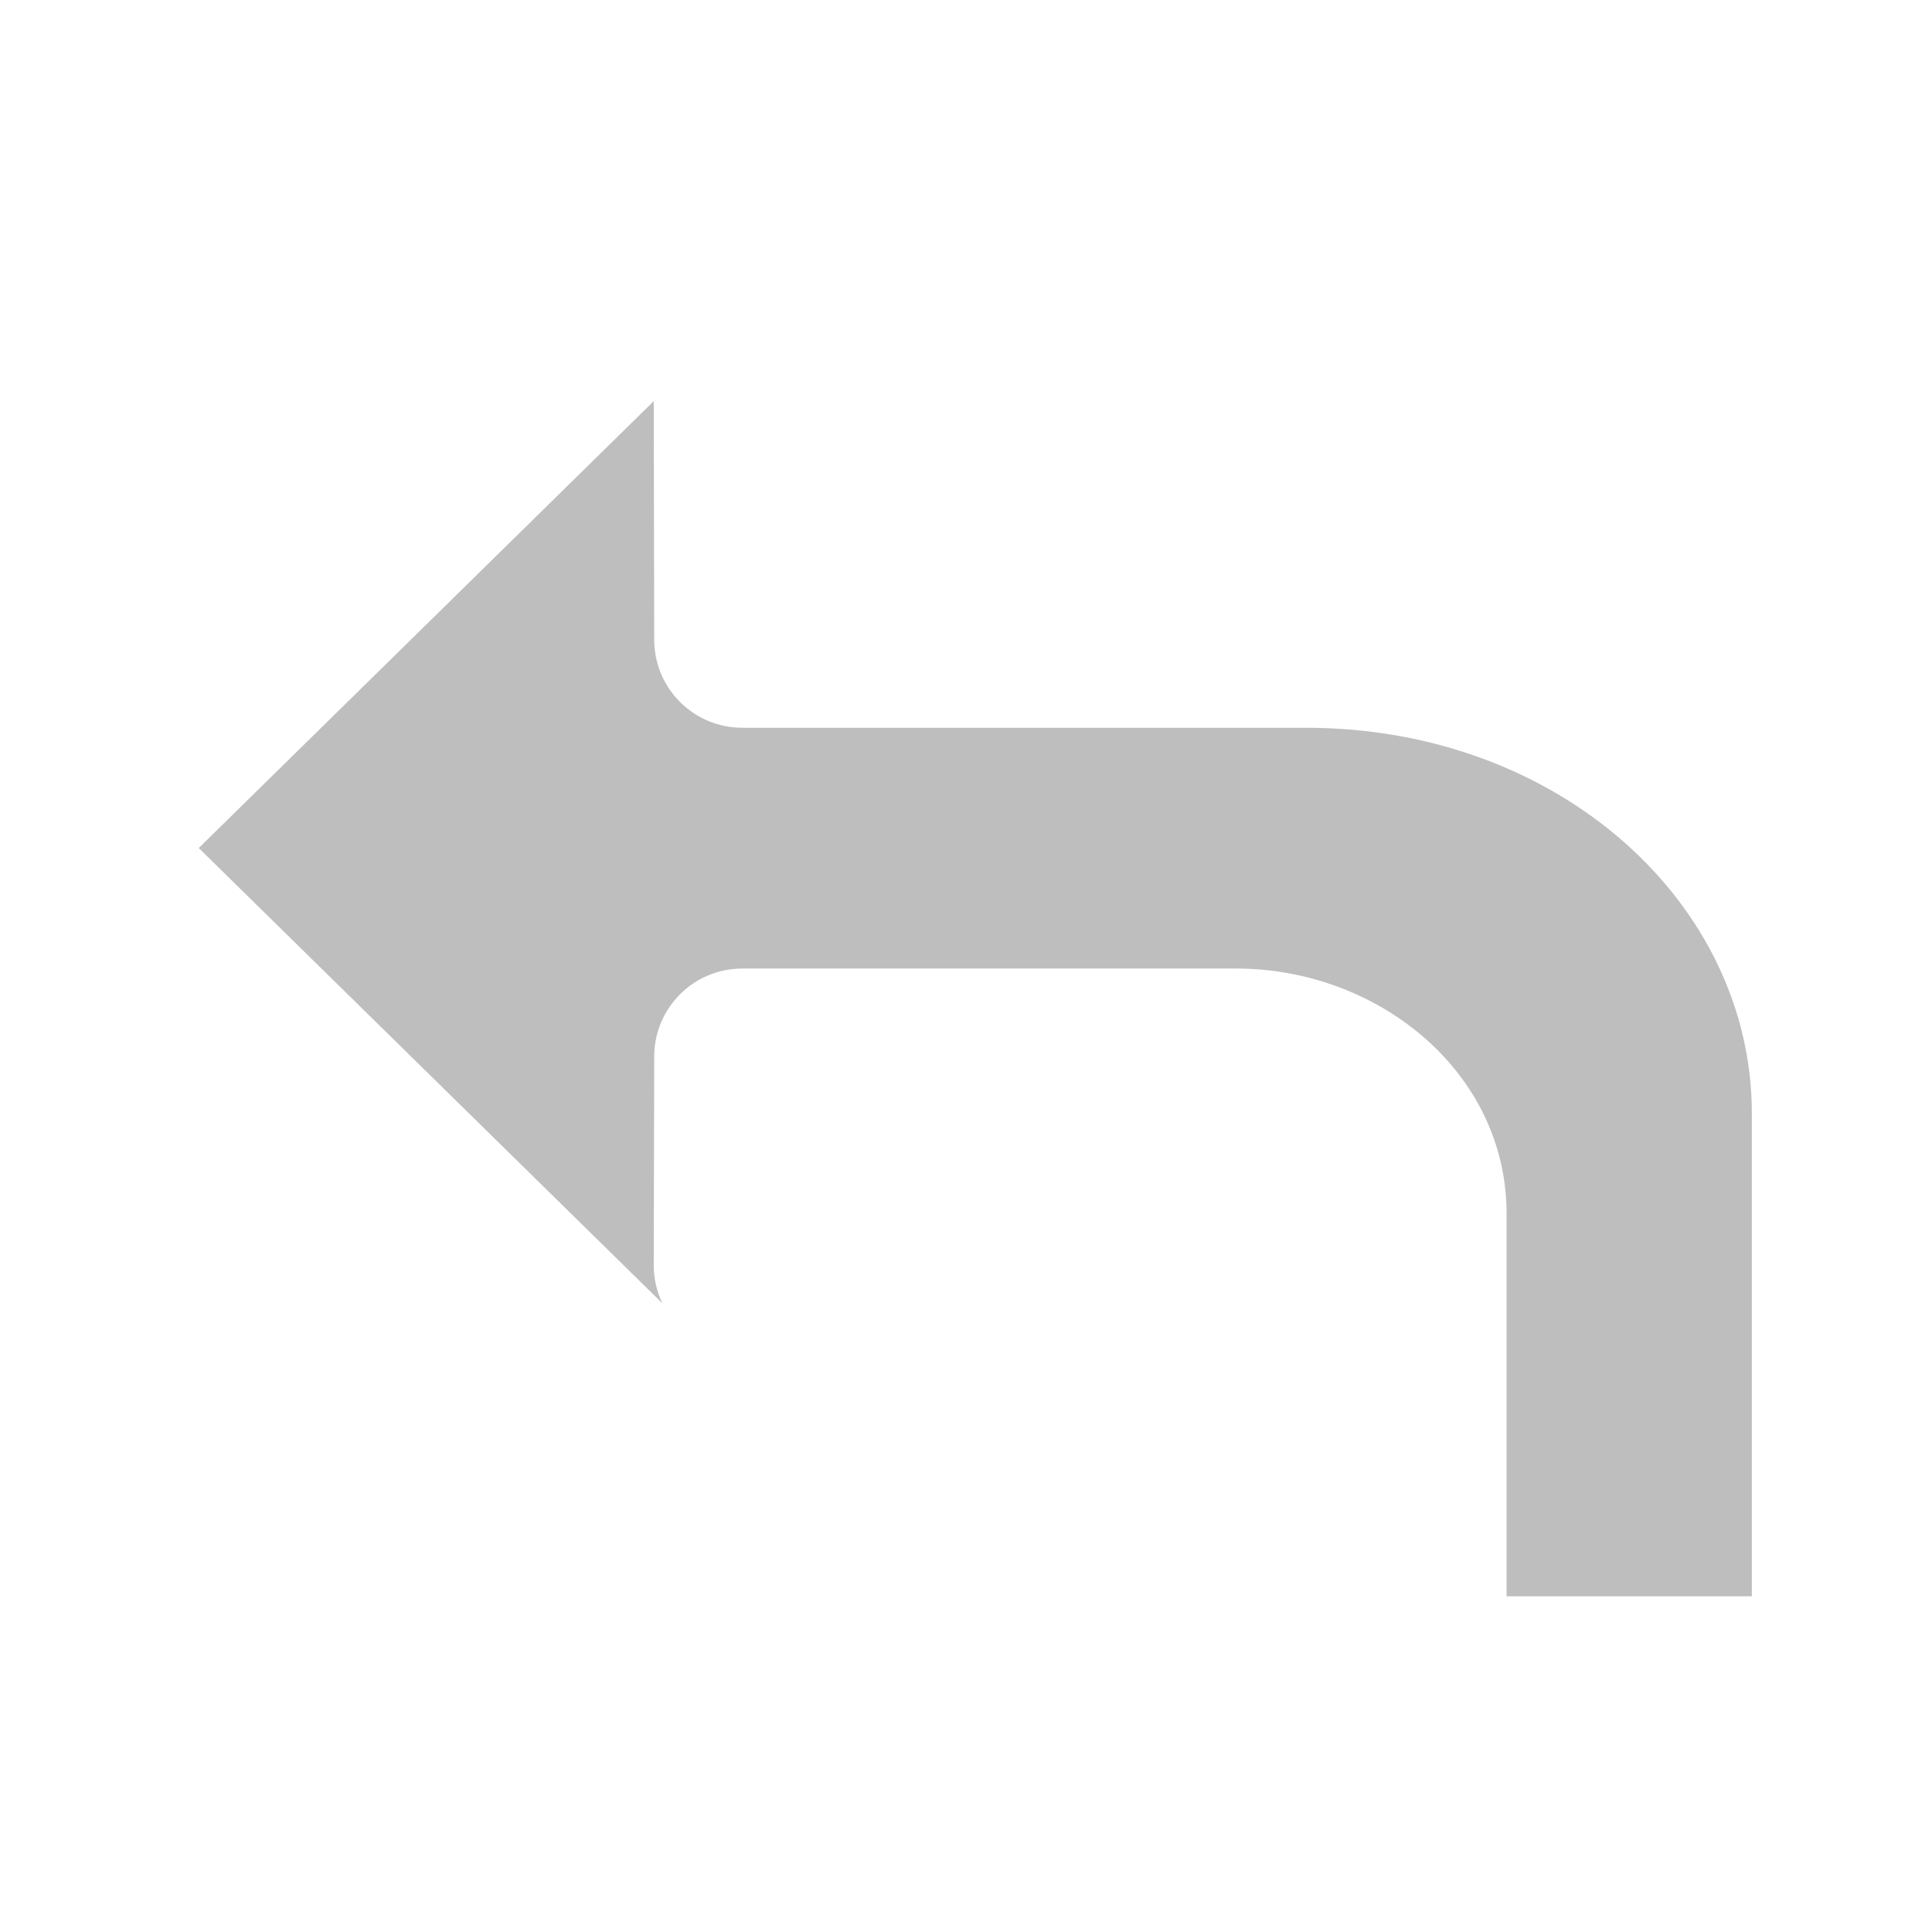
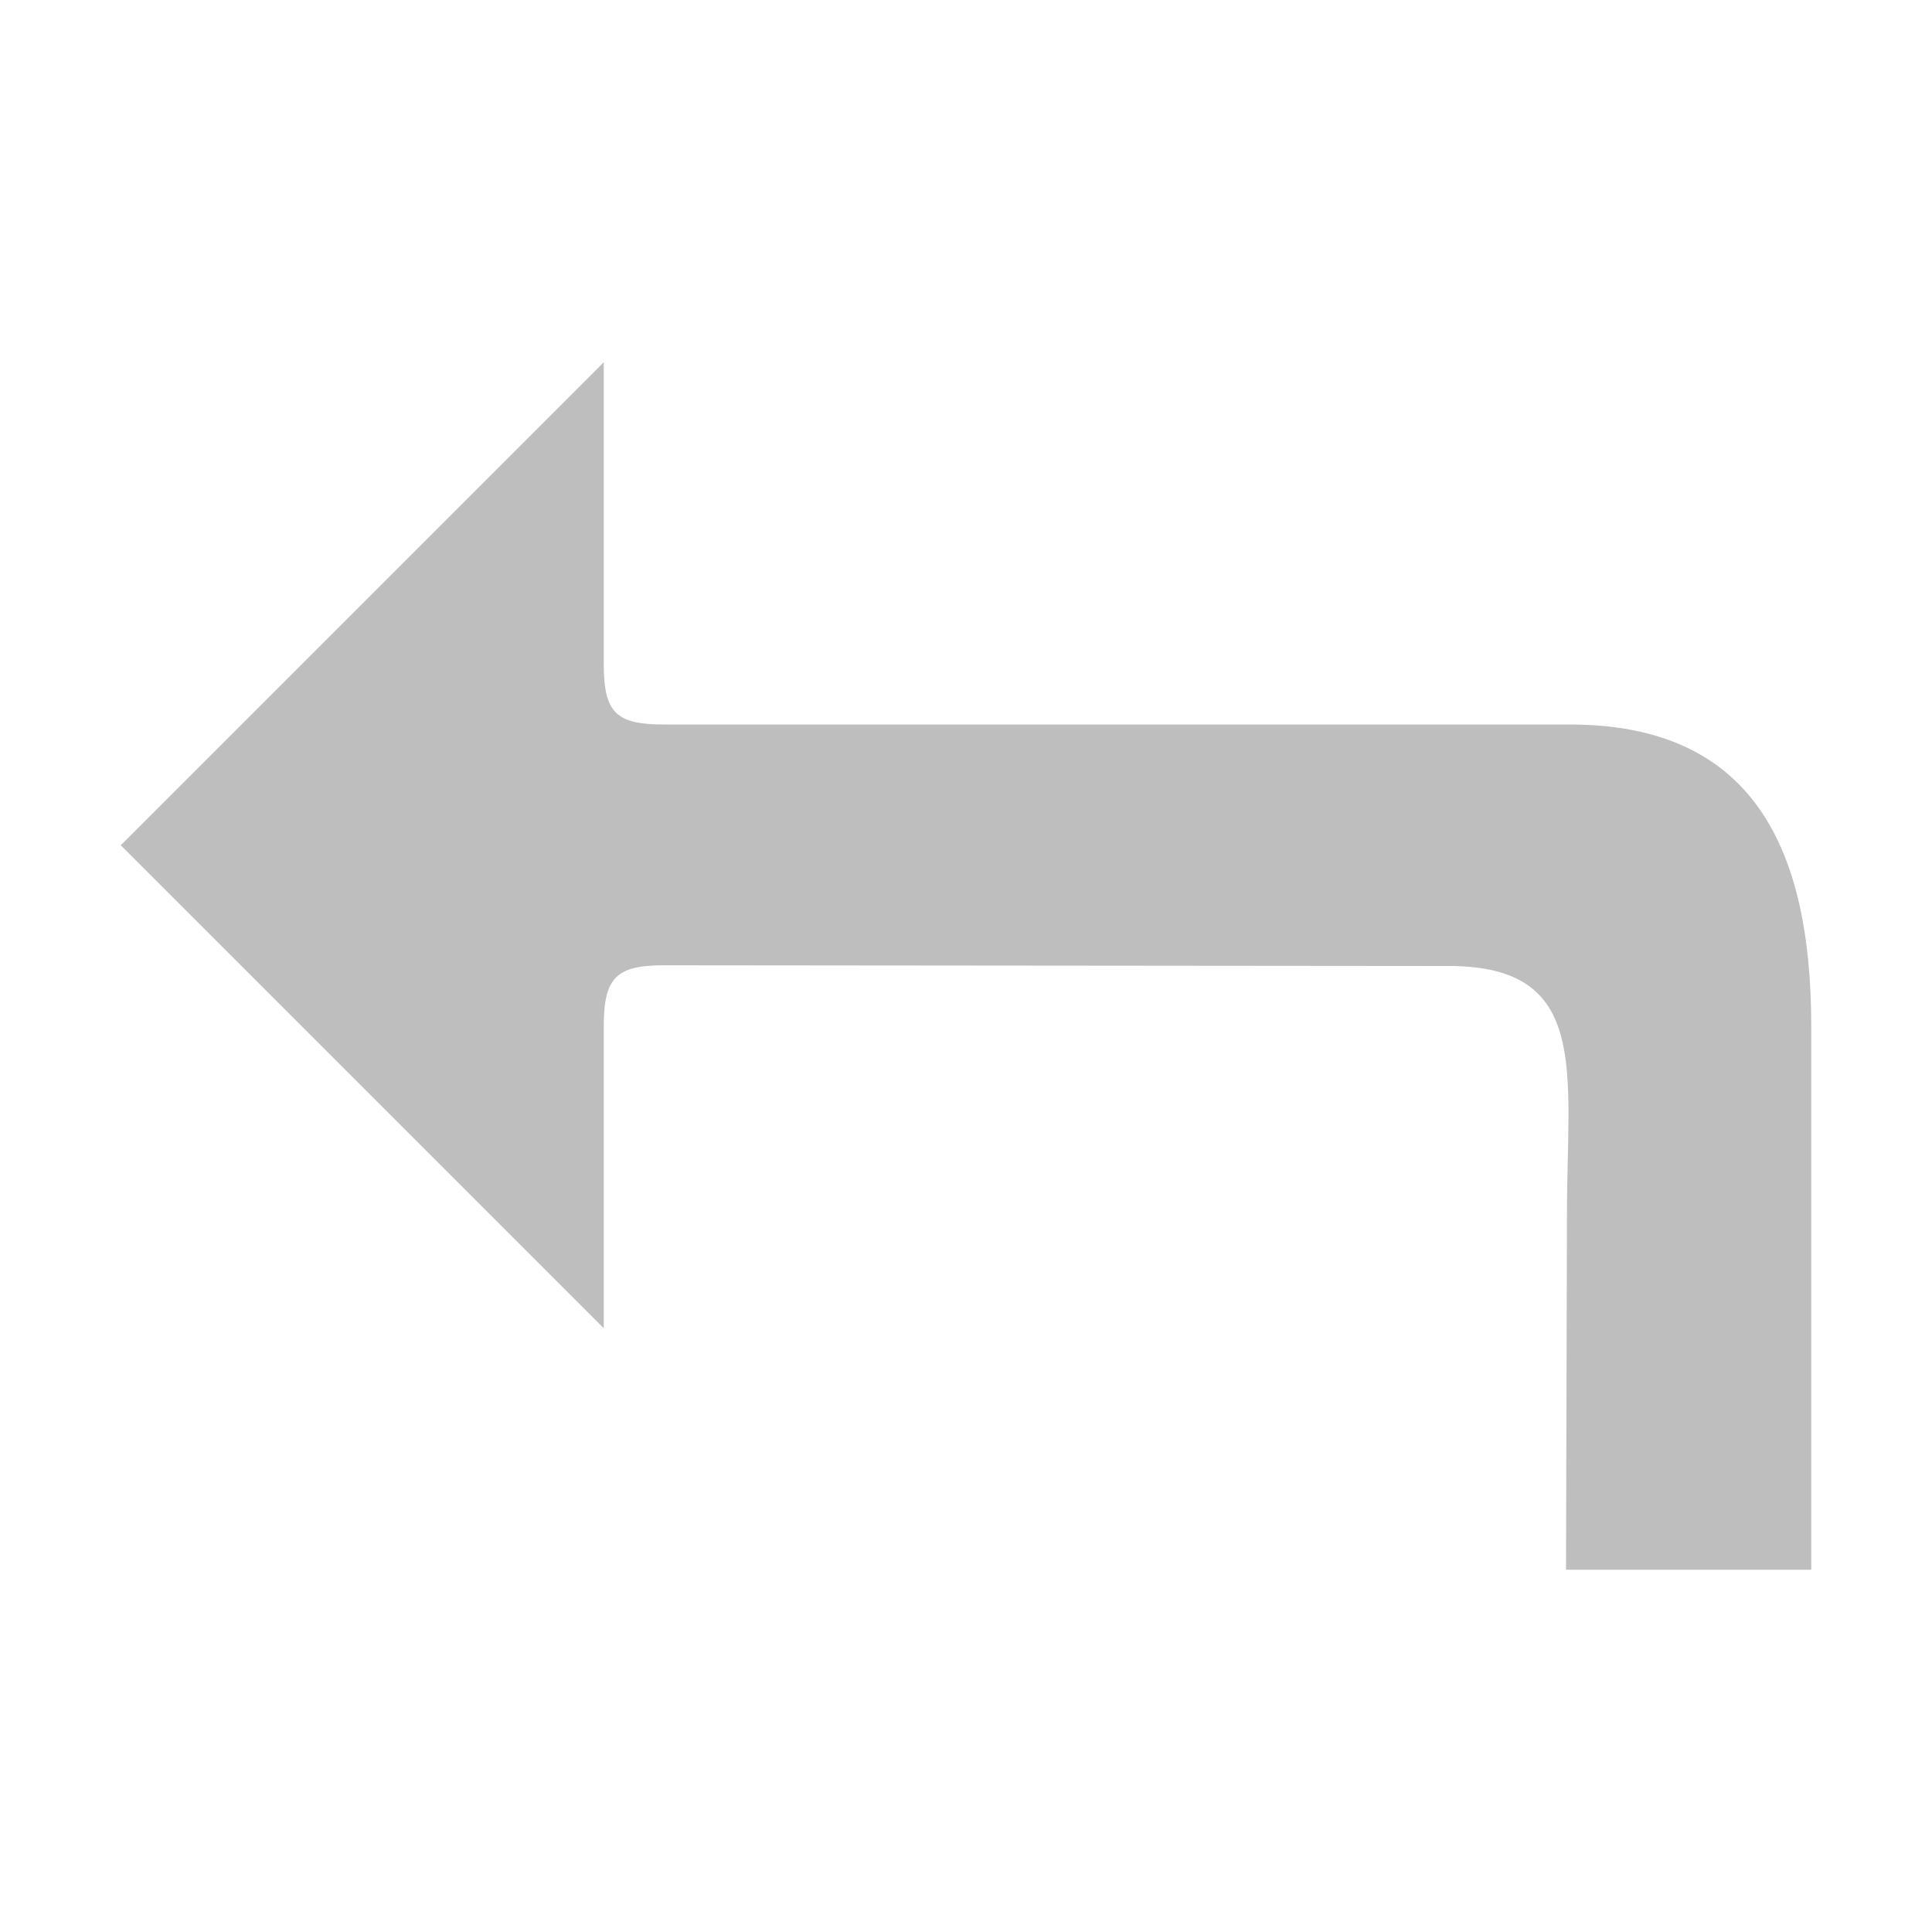
<svg xmlns="http://www.w3.org/2000/svg" height="16" width="16">
-   <g fill="#bebebe">
-     <path d="m2.205-13.483a.048.24 0 1 1 -.096 0 .048.24 0 1 1 .096 0z" />
-     <path d="m5.414 3.322-3.768 3.701 3.84 3.771a.729.729 0 0 1 -.072-.314l.004-1.732a.729.729 0 0 1 .729-.727h4.09c1.175 0 2.24.856 2.24 2.031v3.168h2.031v-4c0-1.731-1.59-3.193-3.693-3.193h-.121-4.547a.729.729 0 0 1 -.729-.727z" fill-rule="evenodd" />
-   </g>
+   <path d="m5 3-4 4 4 4v-2.5c.001-.401.099-.506.5-.506l6.5.006c1.175.001.977.877.977 2.053l-.008 2.947h2.031v-4.5c0-1.5-.5-2.5-2-2.5h-7.5c-.401-0-.499-.099-.5-.5z" fill="#bebebe" fill-rule="evenodd" />
</svg>
